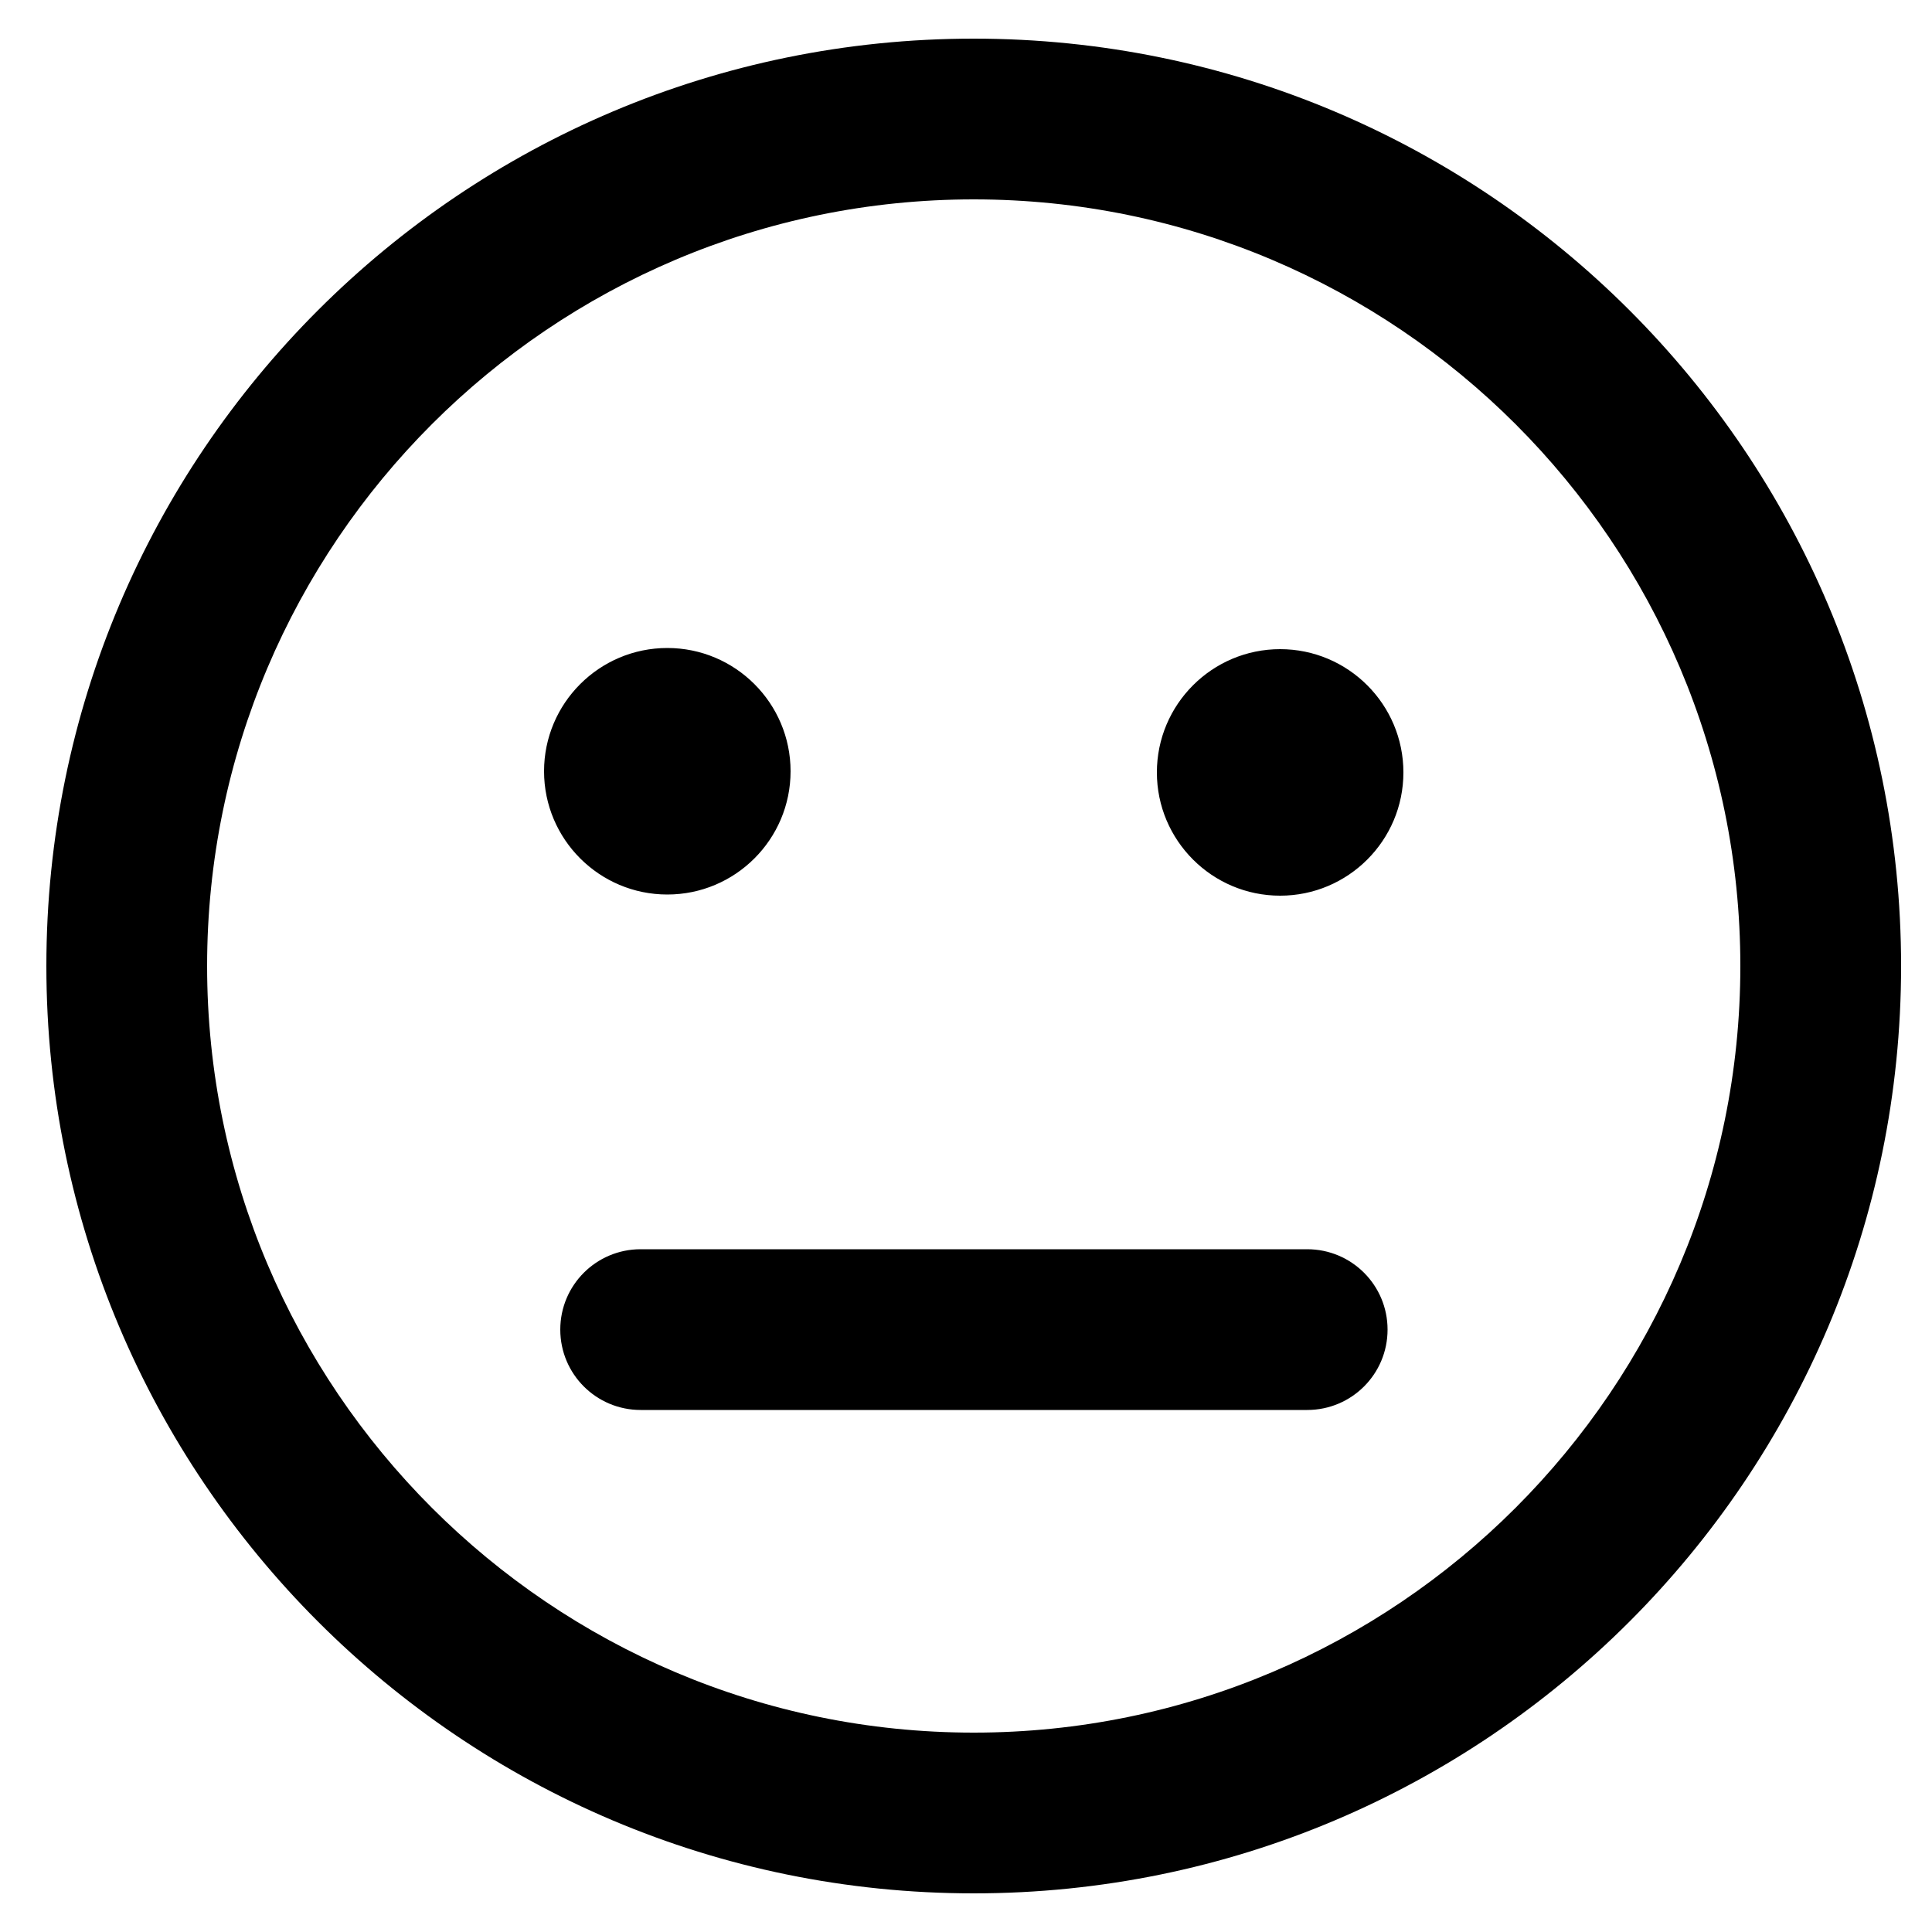
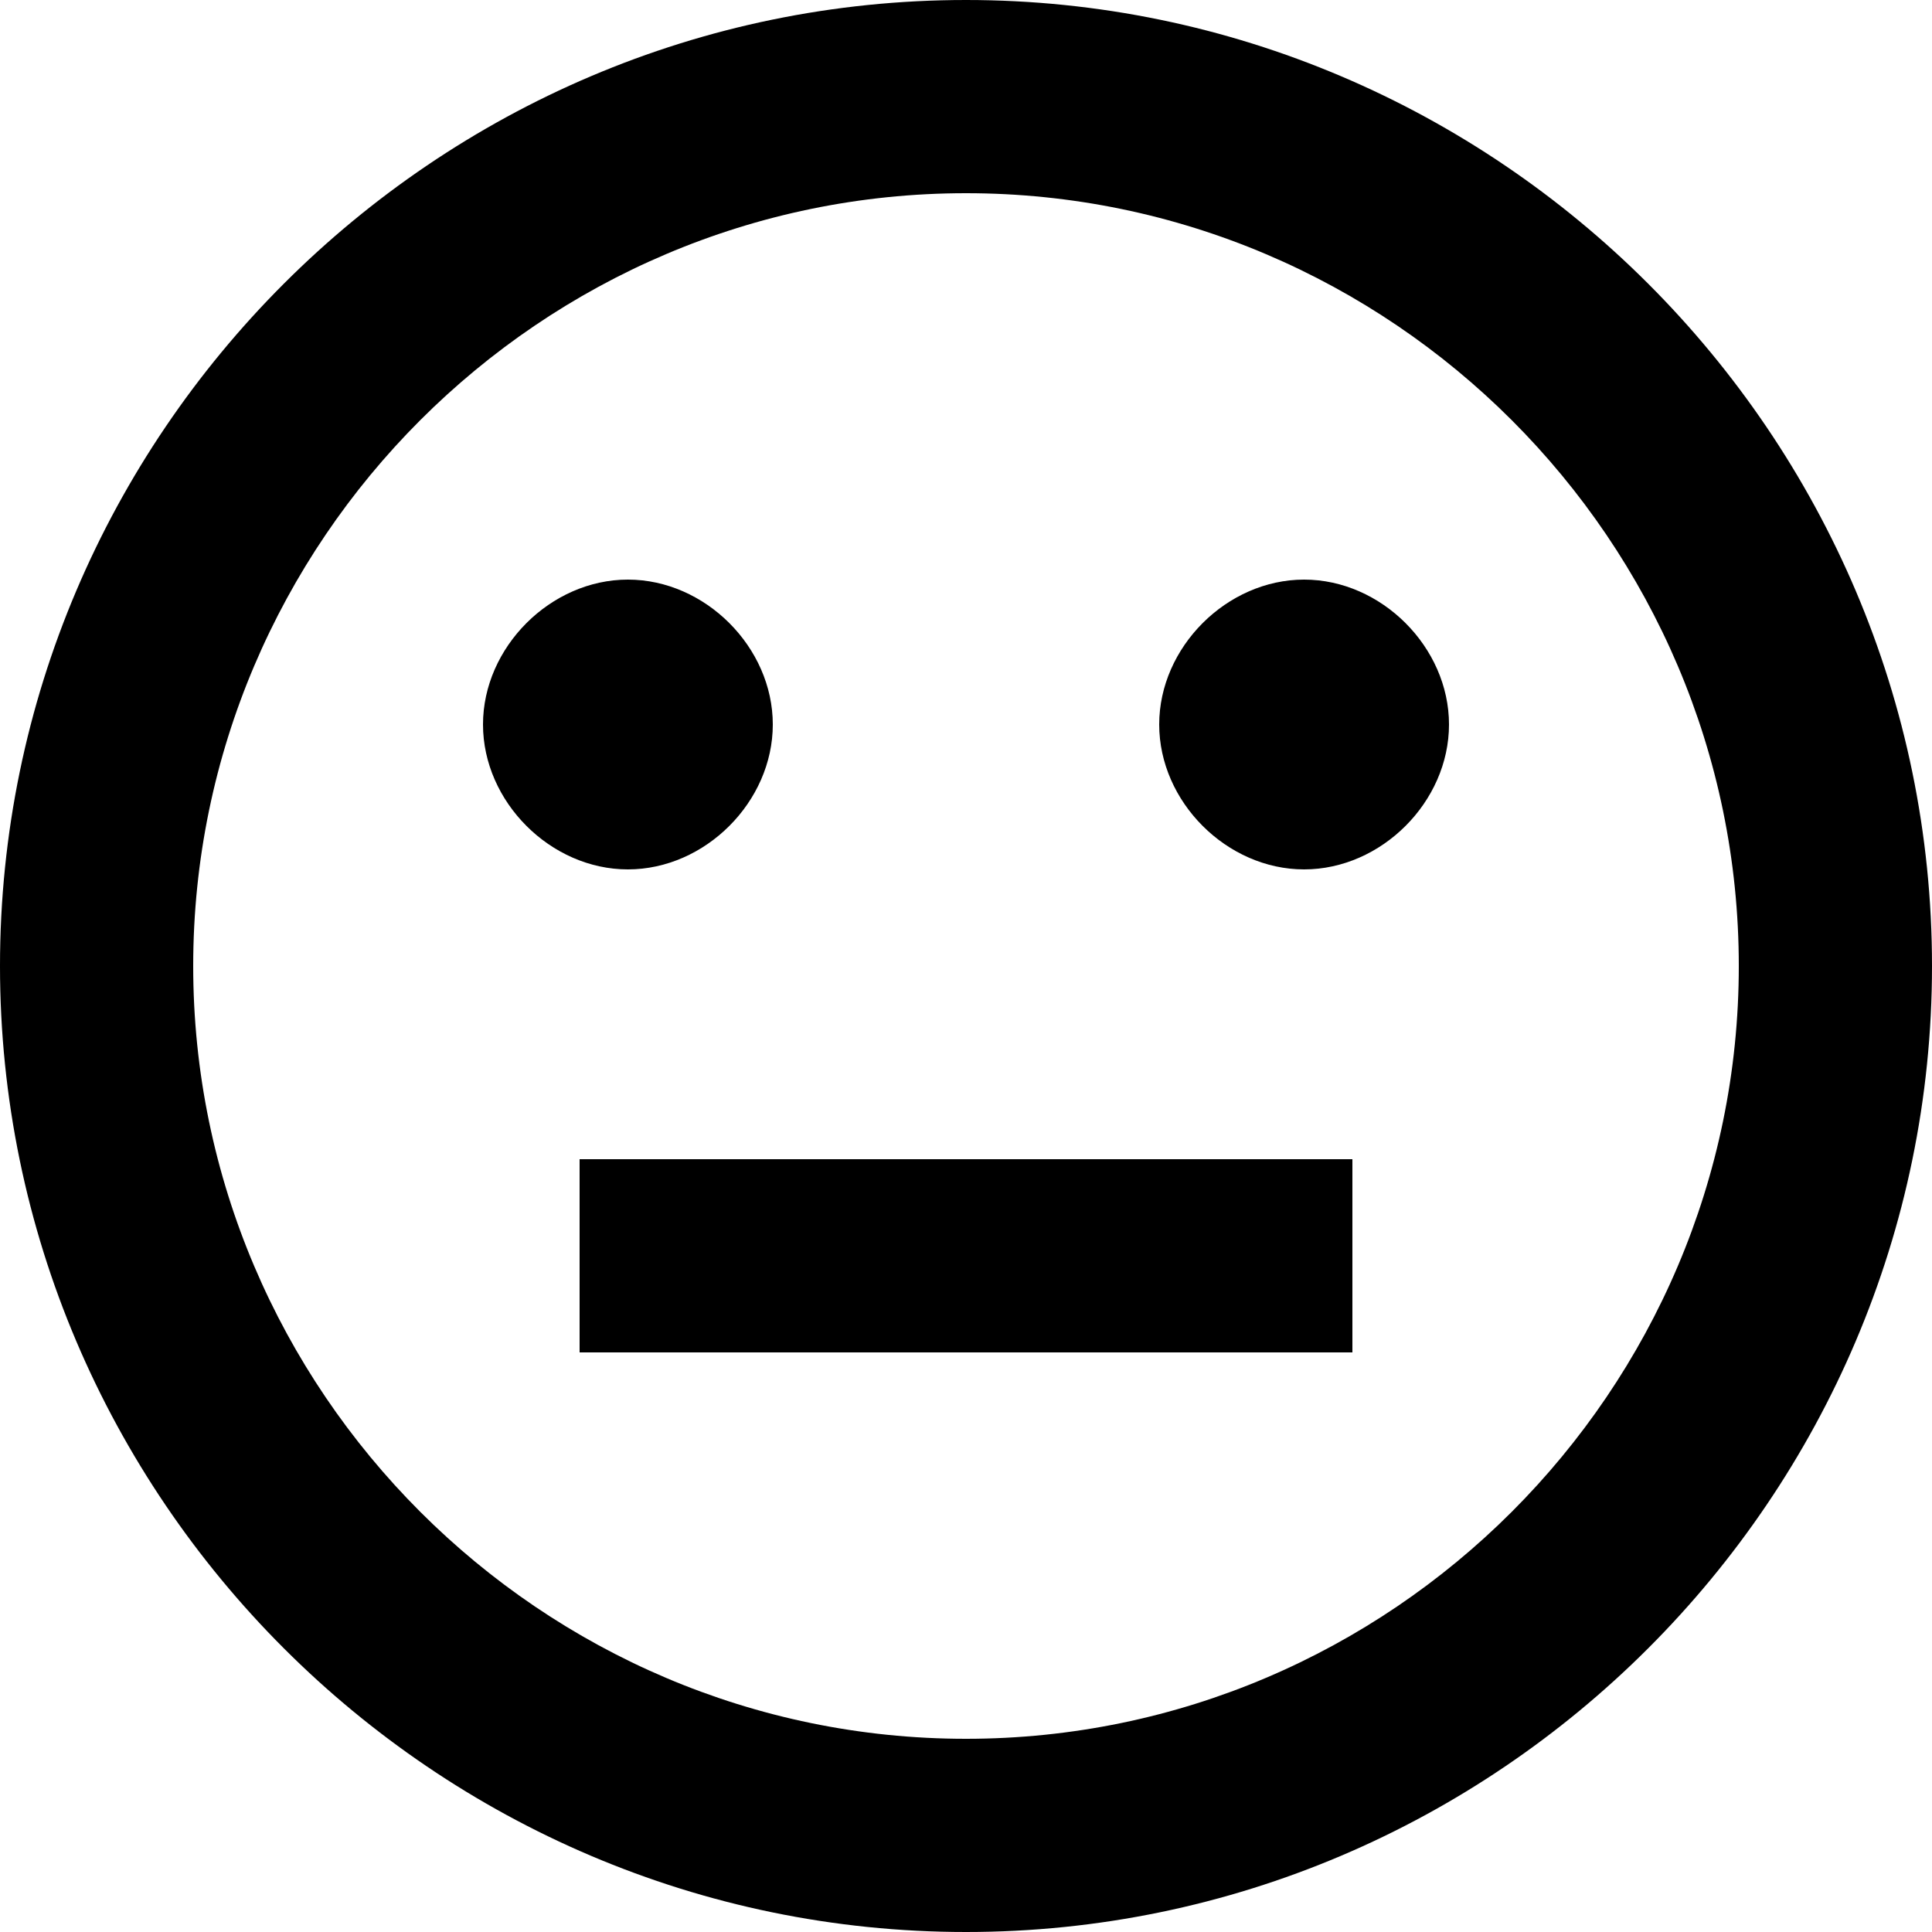
- <svg xmlns="http://www.w3.org/2000/svg" version="1.1" viewBox="0 0 500 500" fill="currentColor" width="1em" height="1em">
-   <path d="M252,51.6c109.4,0,198.4,89,198.4,198.4c0,109.4-89,198.4-198.4,198.4c-109.4,0-198.4-89-198.4-198.4  C53.6,140.6,142.6,51.6,252,51.6 M252,10C119.5,10,12,117.4,12,250c0,132.5,107.5,240,240,240s240-107.5,240-240  C492,117.4,384.5,10,252,10 M204.6,199.6c0,17.6-14.3,31.9-31.9,31.9s-31.9-14.3-31.9-31.9s14.3-31.9,31.9-31.9  S204.6,182,204.6,199.6 M331.3,168c-17.6,0-31.9,14.3-31.9,31.9c0,17.6,14.3,31.9,31.9,31.9c17.6,0,31.9-14.3,31.9-31.9  C363.2,182.3,348.9,168,331.3,168 M359.1,344.1c0-11.5-9.3-20.8-20.8-20.8l-172.5,0c-11.5,0-20.8,9.3-20.8,20.8  c0,11.5,9.3,20.8,20.8,20.8h172.5C349.8,364.9,359.1,355.6,359.1,344.1" />
+ <svg xmlns="http://www.w3.org/2000/svg" version="1.1" viewBox="0 0 20 20" fill="currentColor" width="1em" height="1em">
+   <path d="M10,0C4.5,0,0,4.5,0,10s4.5,10,10,10s10-4.5,10-10S15.5,0,10,0 M10,18c-4.4,0-8-3.6-8-8s3.6-8,8-8s8,3.6,8,8S14.4,18,10,18   M6.5,9C5.7,9,5,8.3,5,7.5S5.7,6,6.5,6S8,6.7,8,7.5S7.3,9,6.5,9 M15,7.5C15,8.3,14.3,9,13.5,9C12.7,9,12,8.3,12,7.5S12.7,6,13.5,6  C14.3,6,15,6.7,15,7.5 M14,12v2H6v-2H14z" />
</svg>
